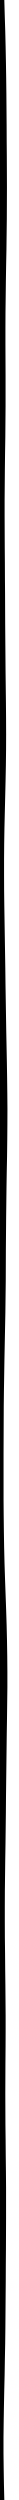
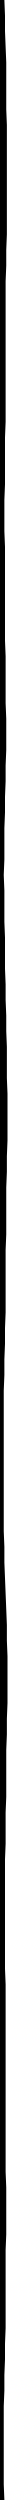
<svg xmlns="http://www.w3.org/2000/svg" width="3" height="400" viewBox="0 0 3 400" preserveAspectRatio="none">
-   <path fill="#000" d="M0.00 0.00 L0.00 400.00 L0.69 400.00 L0.63 397.50 L0.59 395.00 L0.56 392.50 L0.56 390.00 L0.59 387.50 L0.63 385.00 L0.68 382.50 L0.74 380.00 L0.78 377.50 L0.83 375.00 L0.86 372.50 L0.88 370.00 L0.90 367.50 L0.92 365.00 L0.93 362.50 L0.95 360.00 L0.96 357.50 L0.97 355.00 L0.97 352.50 L0.97 350.00 L0.95 347.50 L0.92 345.00 L0.90 342.50 L0.87 340.00 L0.86 337.50 L0.85 335.00 L0.86 332.50 L0.87 330.00 L0.89 327.50 L0.90 325.00 L0.90 322.50 L0.88 320.00 L0.86 317.50 L0.83 315.00 L0.81 312.50 L0.78 310.00 L0.77 307.50 L0.77 305.00 L0.78 302.50 L0.81 300.00 L0.84 297.50 L0.88 295.00 L0.91 292.50 L0.94 290.00 L0.96 287.50 L0.99 285.00 L1.02 282.50 L1.05 280.00 L1.08 277.50 L1.12 275.00 L1.15 272.50 L1.18 270.00 L1.18 267.50 L1.16 265.00 L1.12 262.50 L1.06 260.00 L0.98 257.50 L0.89 255.00 L0.80 252.50 L0.72 250.00 L0.66 247.50 L0.62 245.00 L0.59 242.50 L0.57 240.00 L0.57 237.50 L0.57 235.00 L0.57 232.50 L0.58 230.00 L0.59 227.50 L0.60 225.00 L0.63 222.50 L0.67 220.00 L0.71 217.50 L0.76 215.00 L0.81 212.50 L0.86 210.00 L0.89 207.50 L0.92 205.00 L0.93 202.50 L0.94 200.00 L0.96 197.50 L0.98 195.00 L1.01 192.50 L1.04 190.00 L1.08 187.50 L1.13 185.00 L1.16 182.50 L1.18 180.00 L1.19 177.50 L1.17 175.00 L1.14 172.50 L1.10 170.00 L1.05 167.50 L1.00 165.00 L0.96 162.50 L0.92 160.00 L0.88 157.50 L0.85 155.00 L0.81 152.50 L0.77 150.00 L0.73 147.50 L0.69 145.00 L0.66 142.50 L0.65 140.00 L0.65 137.50 L0.67 135.00 L0.71 132.50 L0.77 130.00 L0.83 127.50 L0.89 125.00 L0.94 122.50 L0.97 120.00 L0.98 117.50 L0.97 115.00 L0.95 112.50 L0.92 110.00 L0.89 107.50 L0.87 105.00 L0.85 102.50 L0.83 100.00 L0.82 97.50 L0.81 95.00 L0.79 92.50 L0.78 90.00 L0.76 87.50 L0.75 85.00 L0.74 82.50 L0.74 80.00 L0.76 77.50 L0.78 75.00 L0.81 72.50 L0.85 70.00 L0.87 67.50 L0.89 65.00 L0.89 62.50 L0.89 60.00 L0.88 57.50 L0.87 55.00 L0.87 52.50 L0.88 50.00 L0.91 47.50 L0.94 45.00 L0.98 42.50 L1.03 40.00 L1.06 37.50 L1.09 35.00 L1.10 32.50 L1.11 30.00 L1.10 27.50 L1.09 25.00 L1.07 22.50 L1.06 20.00 L1.04 17.50 L1.02 15.00 L0.99 12.50 L0.95 10.00 L0.90 7.50 L0.84 5.00 L0.76 2.50 L0.69 0.00 Z" />
+   <path fill="#000" d="M0.0 0.0 L0.0 400.0 L0.7 400.0 L0.6 397.5 L0.6 395.0 L0.6 392.5 L0.6 390.0 L0.6 387.5 L0.6 385.0 L0.7 382.5 L0.7 380.0 L0.8 377.5 L0.8 375.0 L0.9 372.5 L0.9 370.0 L0.9 367.5 L0.9 365.0 L0.9 362.5 L0.9 360.0 L1.0 357.5 L1.0 355.0 L1.0 352.5 L1.0 350.0 L0.9 347.5 L0.9 345.0 L0.9 342.5 L0.9 340.0 L0.9 337.5 L0.9 335.0 L0.9 332.5 L0.9 330.0 L0.9 327.5 L0.9 325.0 L0.9 322.5 L0.9 320.0 L0.9 317.5 L0.8 315.0 L0.8 312.5 L0.8 310.0 L0.8 307.5 L0.8 305.0 L0.8 302.5 L0.8 300.0 L0.8 297.5 L0.9 295.0 L0.9 292.5 L0.9 290.0 L1.0 287.5 L1.0 285.0 L1.0 282.5 L1.0 280.0 L1.1 277.5 L1.1 275.0 L1.2 272.5 L1.2 270.0 L1.2 267.5 L1.2 265.0 L1.1 262.5 L1.1 260.0 L1.0 257.5 L0.9 255.0 L0.8 252.5 L0.7 250.0 L0.7 247.5 L0.6 245.0 L0.6 242.5 L0.6 240.0 L0.6 237.5 L0.6 235.0 L0.6 232.5 L0.6 230.0 L0.6 227.5 L0.6 225.0 L0.6 222.5 L0.7 220.0 L0.7 217.5 L0.8 215.0 L0.8 212.5 L0.9 210.0 L0.9 207.5 L0.9 205.0 L0.9 202.5 L0.9 200.0 L1.0 197.5 L1.0 195.0 L1.0 192.5 L1.0 190.0 L1.1 187.5 L1.1 185.0 L1.2 182.5 L1.2 180.0 L1.2 177.5 L1.2 175.0 L1.1 172.5 L1.1 170.0 L1.1 167.5 L1.0 165.0 L1.0 162.5 L0.9 160.0 L0.9 157.5 L0.8 155.0 L0.8 152.5 L0.8 150.0 L0.7 147.5 L0.7 145.0 L0.7 142.5 L0.6 140.0 L0.7 137.5 L0.7 135.0 L0.7 132.5 L0.8 130.0 L0.8 127.5 L0.9 125.0 L0.9 122.5 L1.0 120.0 L1.0 117.5 L1.0 115.0 L0.9 112.5 L0.9 110.0 L0.9 107.5 L0.9 105.0 L0.8 102.5 L0.8 100.0 L0.8 97.5 L0.8 95.0 L0.8 92.5 L0.8 90.0 L0.8 87.5 L0.7 85.0 L0.7 82.5 L0.7 80.0 L0.8 77.5 L0.8 75.0 L0.8 72.5 L0.8 70.0 L0.9 67.5 L0.9 65.0 L0.9 62.5 L0.9 60.0 L0.9 57.5 L0.9 55.0 L0.9 52.5 L0.9 50.0 L0.9 47.5 L0.9 45.0 L1.0 42.5 L1.0 40.0 L1.1 37.5 L1.1 35.0 L1.1 32.5 L1.1 30.0 L1.1 27.5 L1.1 25.0 L1.1 22.5 L1.1 20.0 L1.0 17.5 L1.0 15.0 L1.0 12.5 L1.0 10.0 L0.9 7.5 L0.8 5.0 L0.8 2.5 L0.7 0.0 Z" />
</svg>
